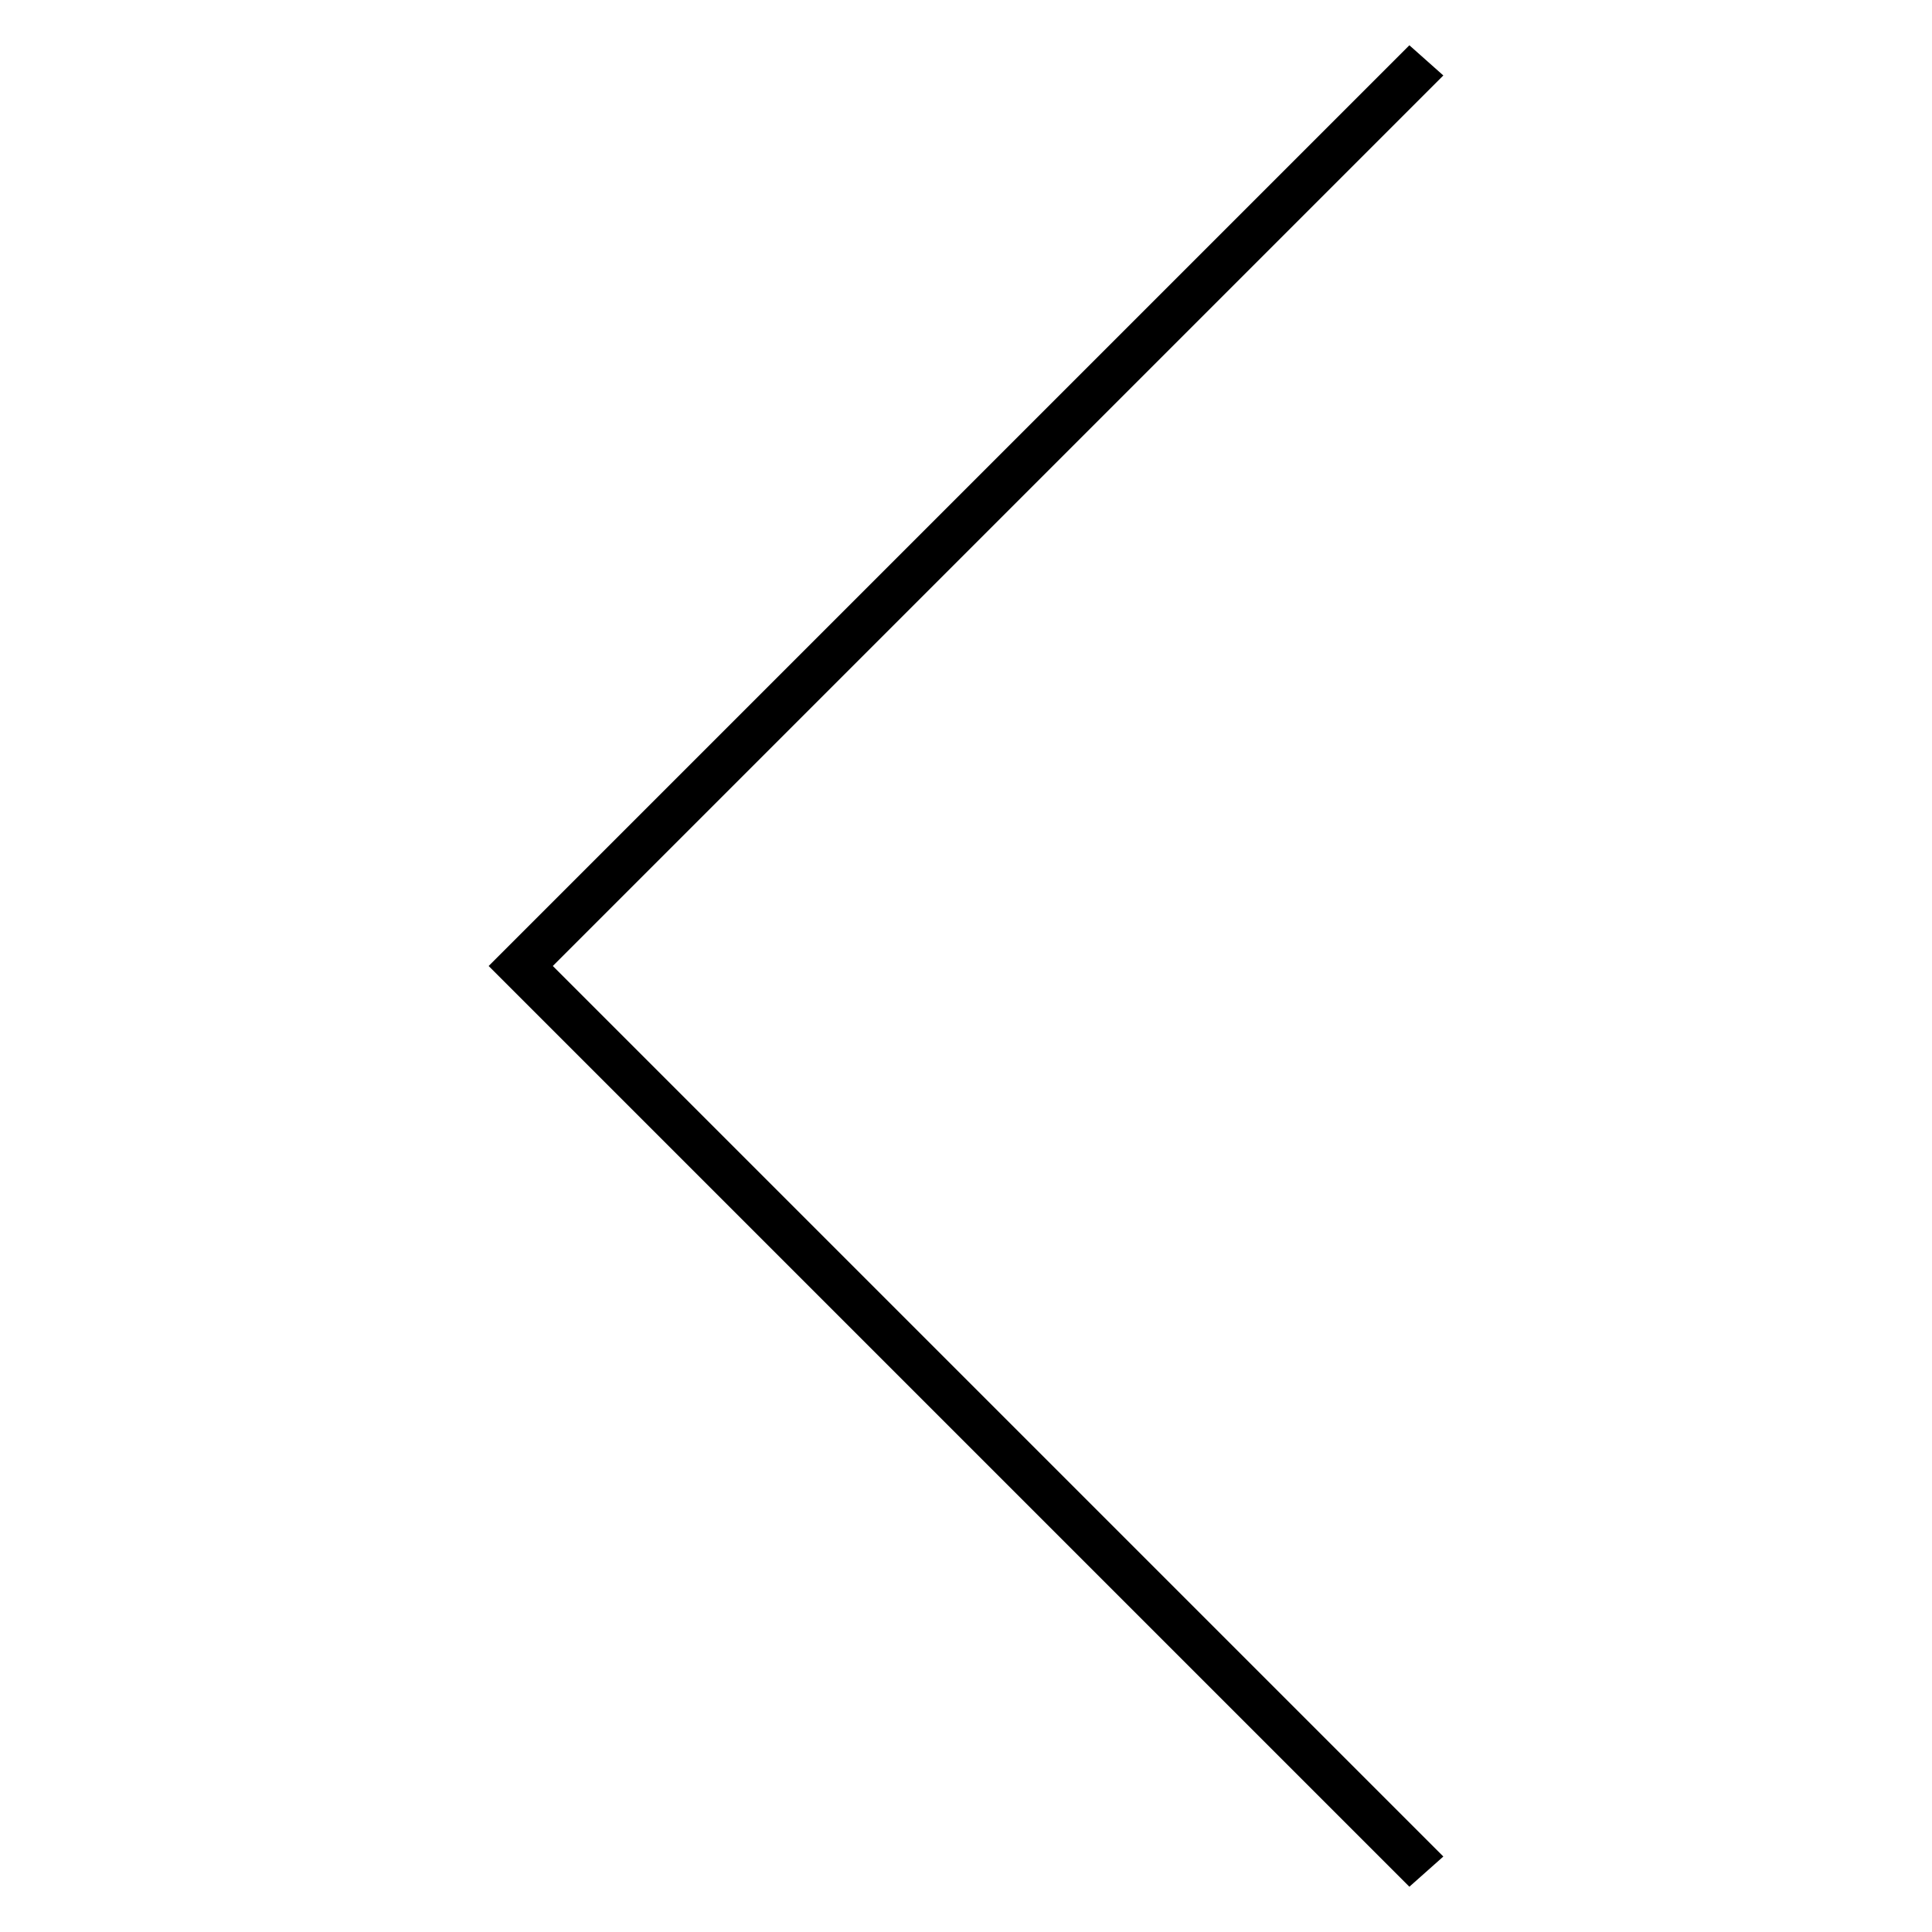
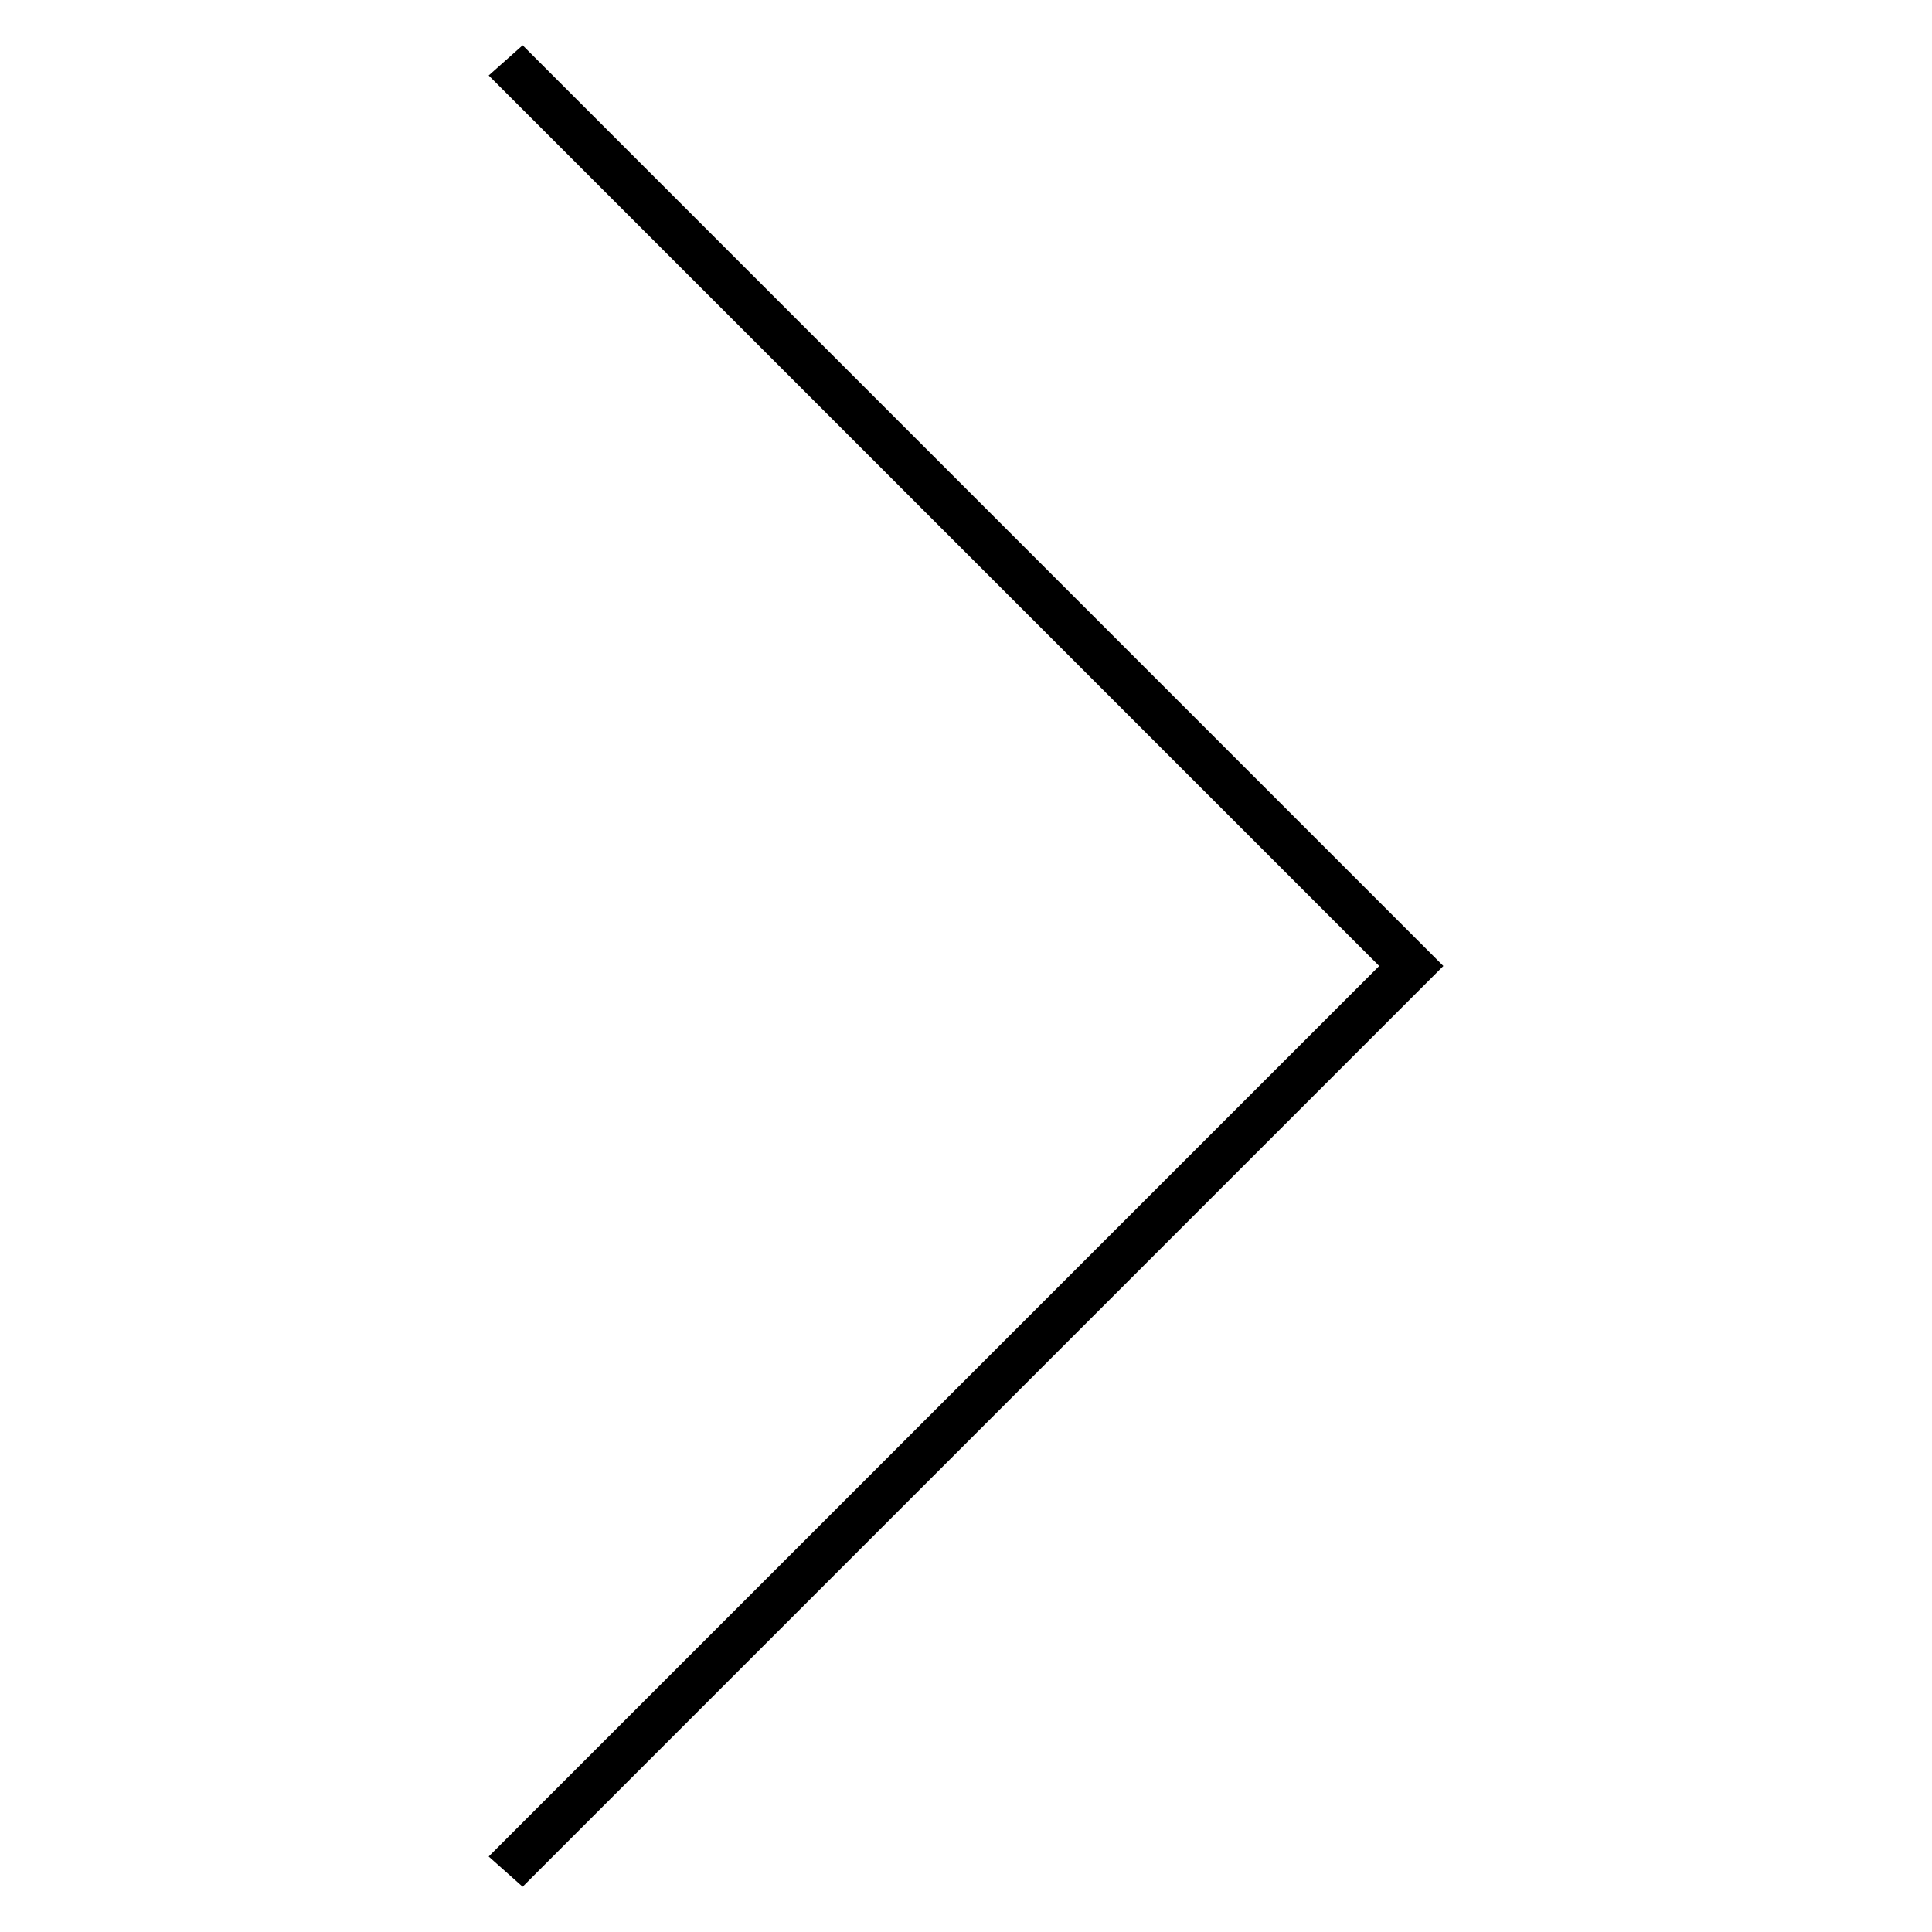
<svg xmlns="http://www.w3.org/2000/svg" version="1.1" id="Layer_1" x="0px" y="0px" width="400px" height="400px" viewBox="0 0 400 400" enable-background="new 0 0 400 400" xml:space="preserve">
-   <path d="M298.828,15.625L114.453,200l184.375,184.375l-7.031,6.25L101.172,200L291.797,9.375L298.828,15.625z" />
+   <path d="M101.172,15.625L285.547,200L101.172,384.375l7.031,6.25L298.828,200L108.203,9.375L101.172,15.625z" />
</svg>
